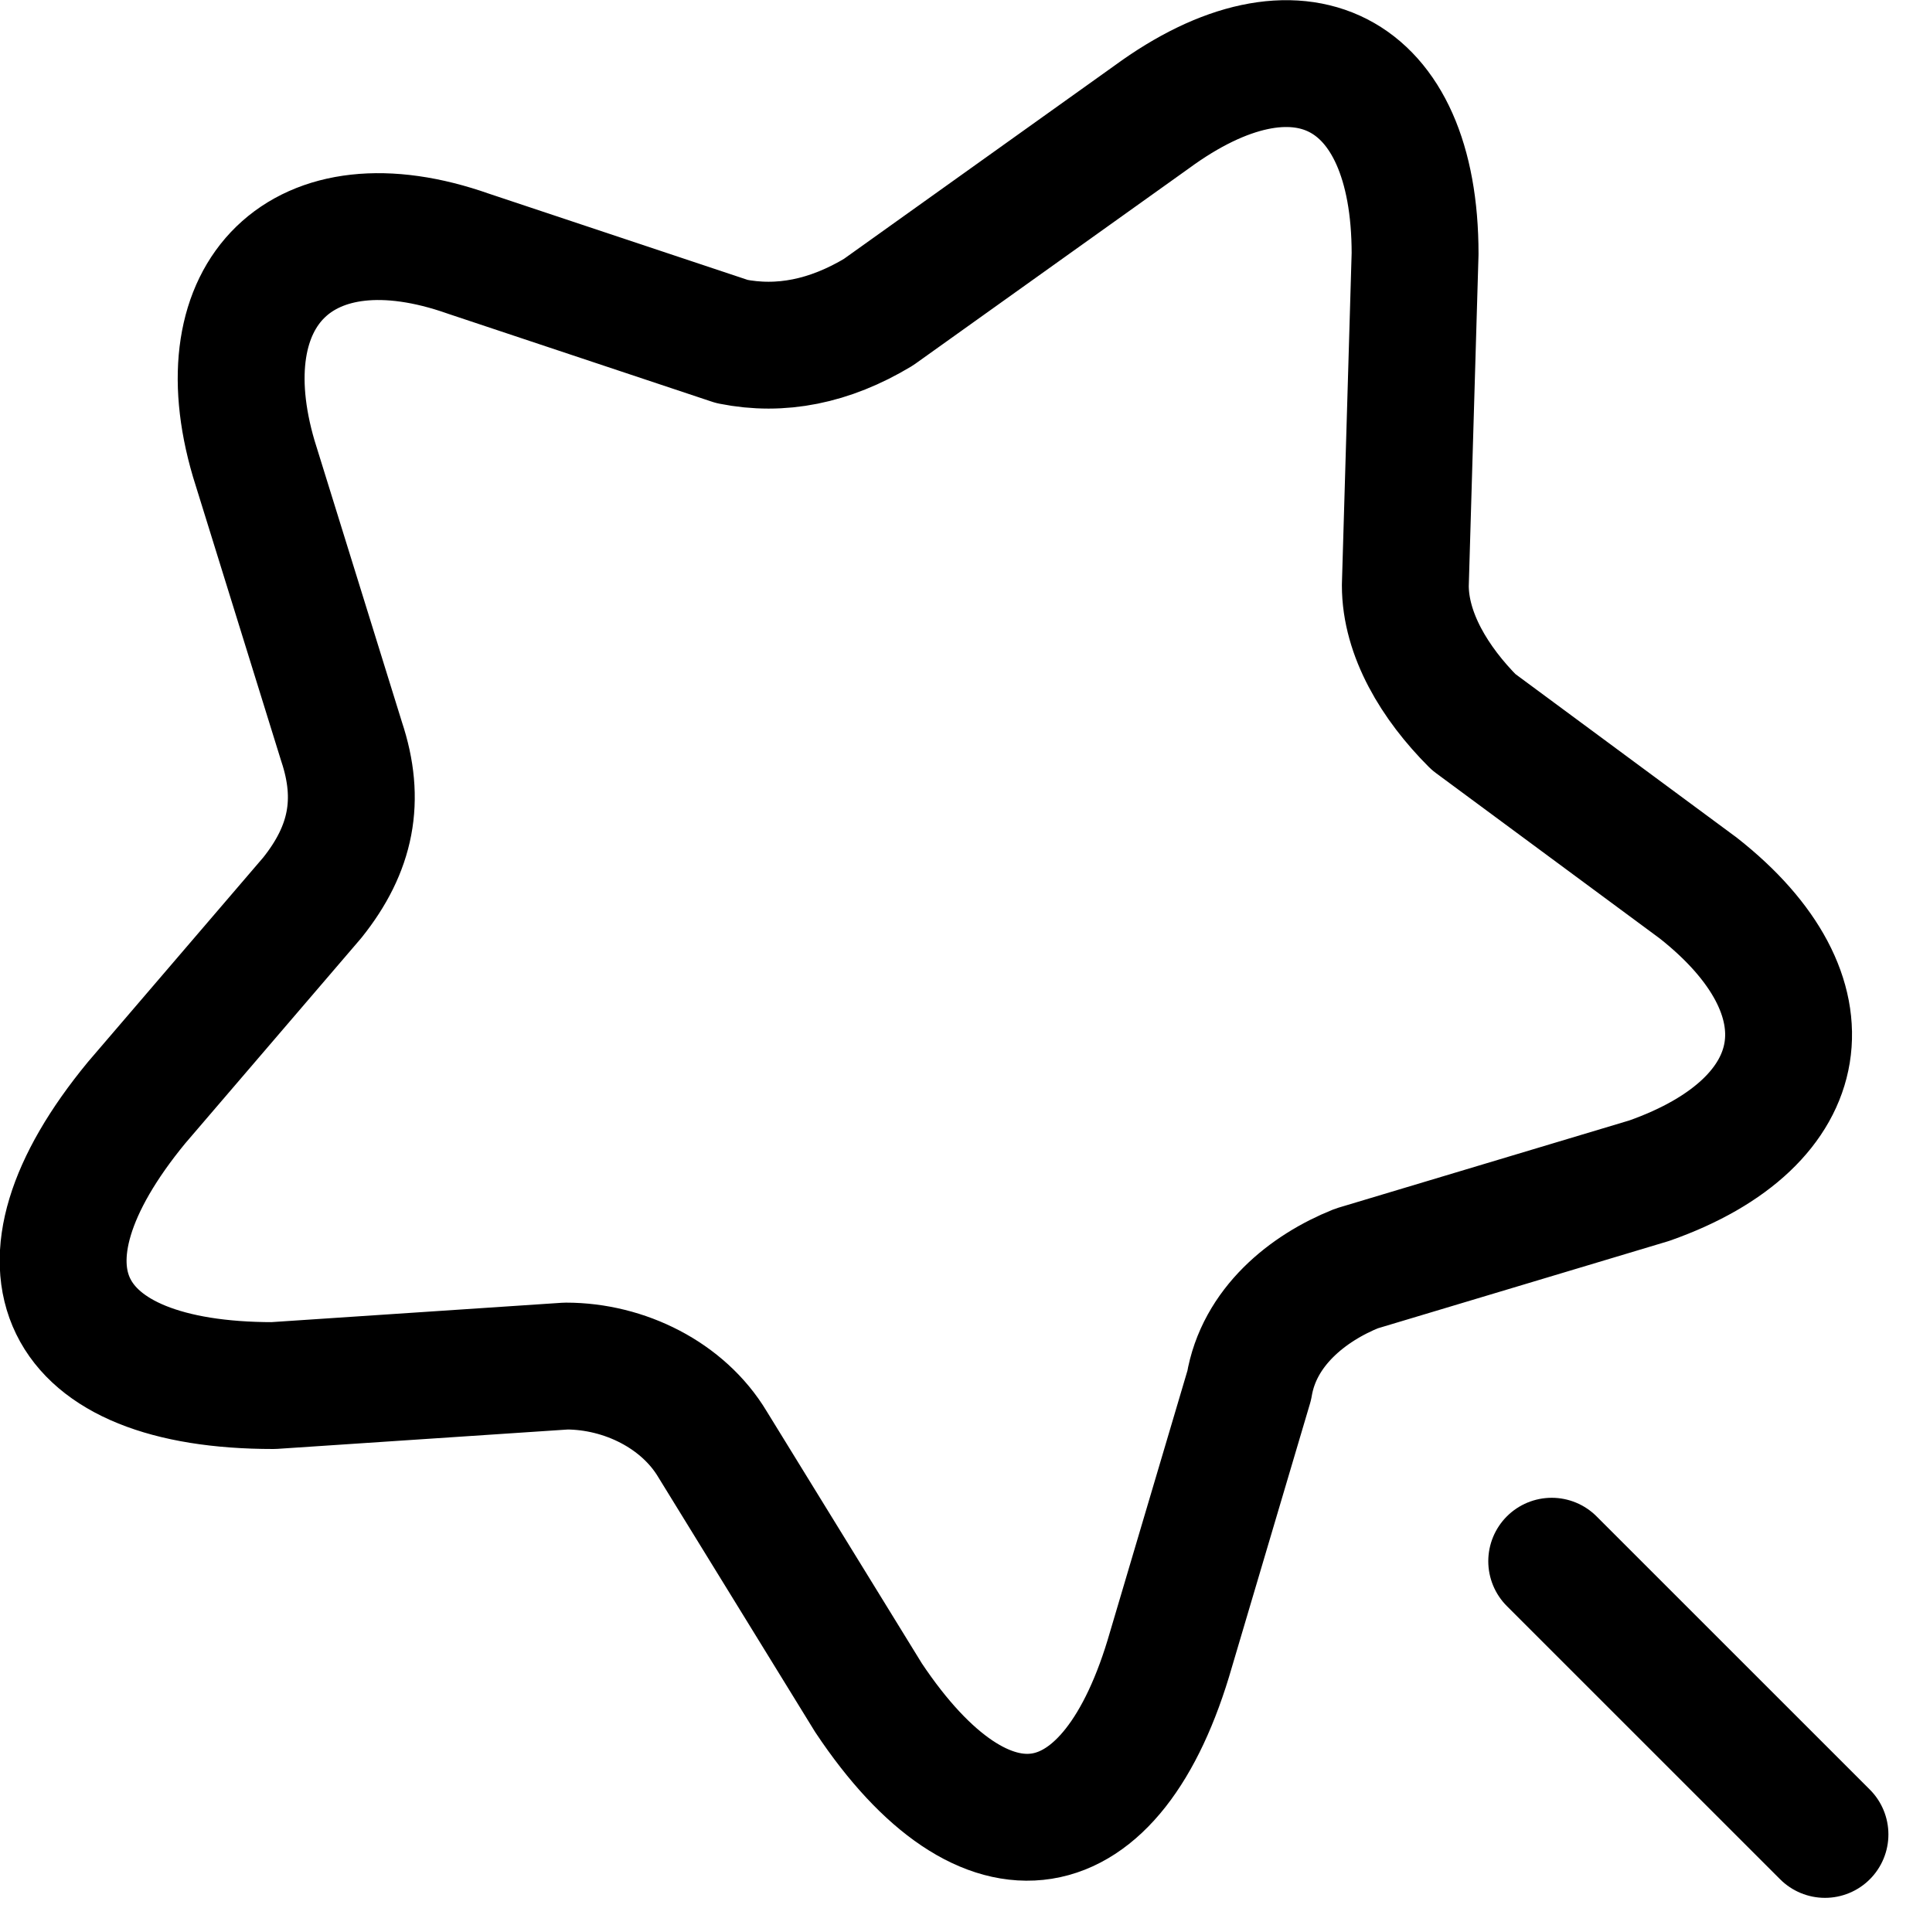
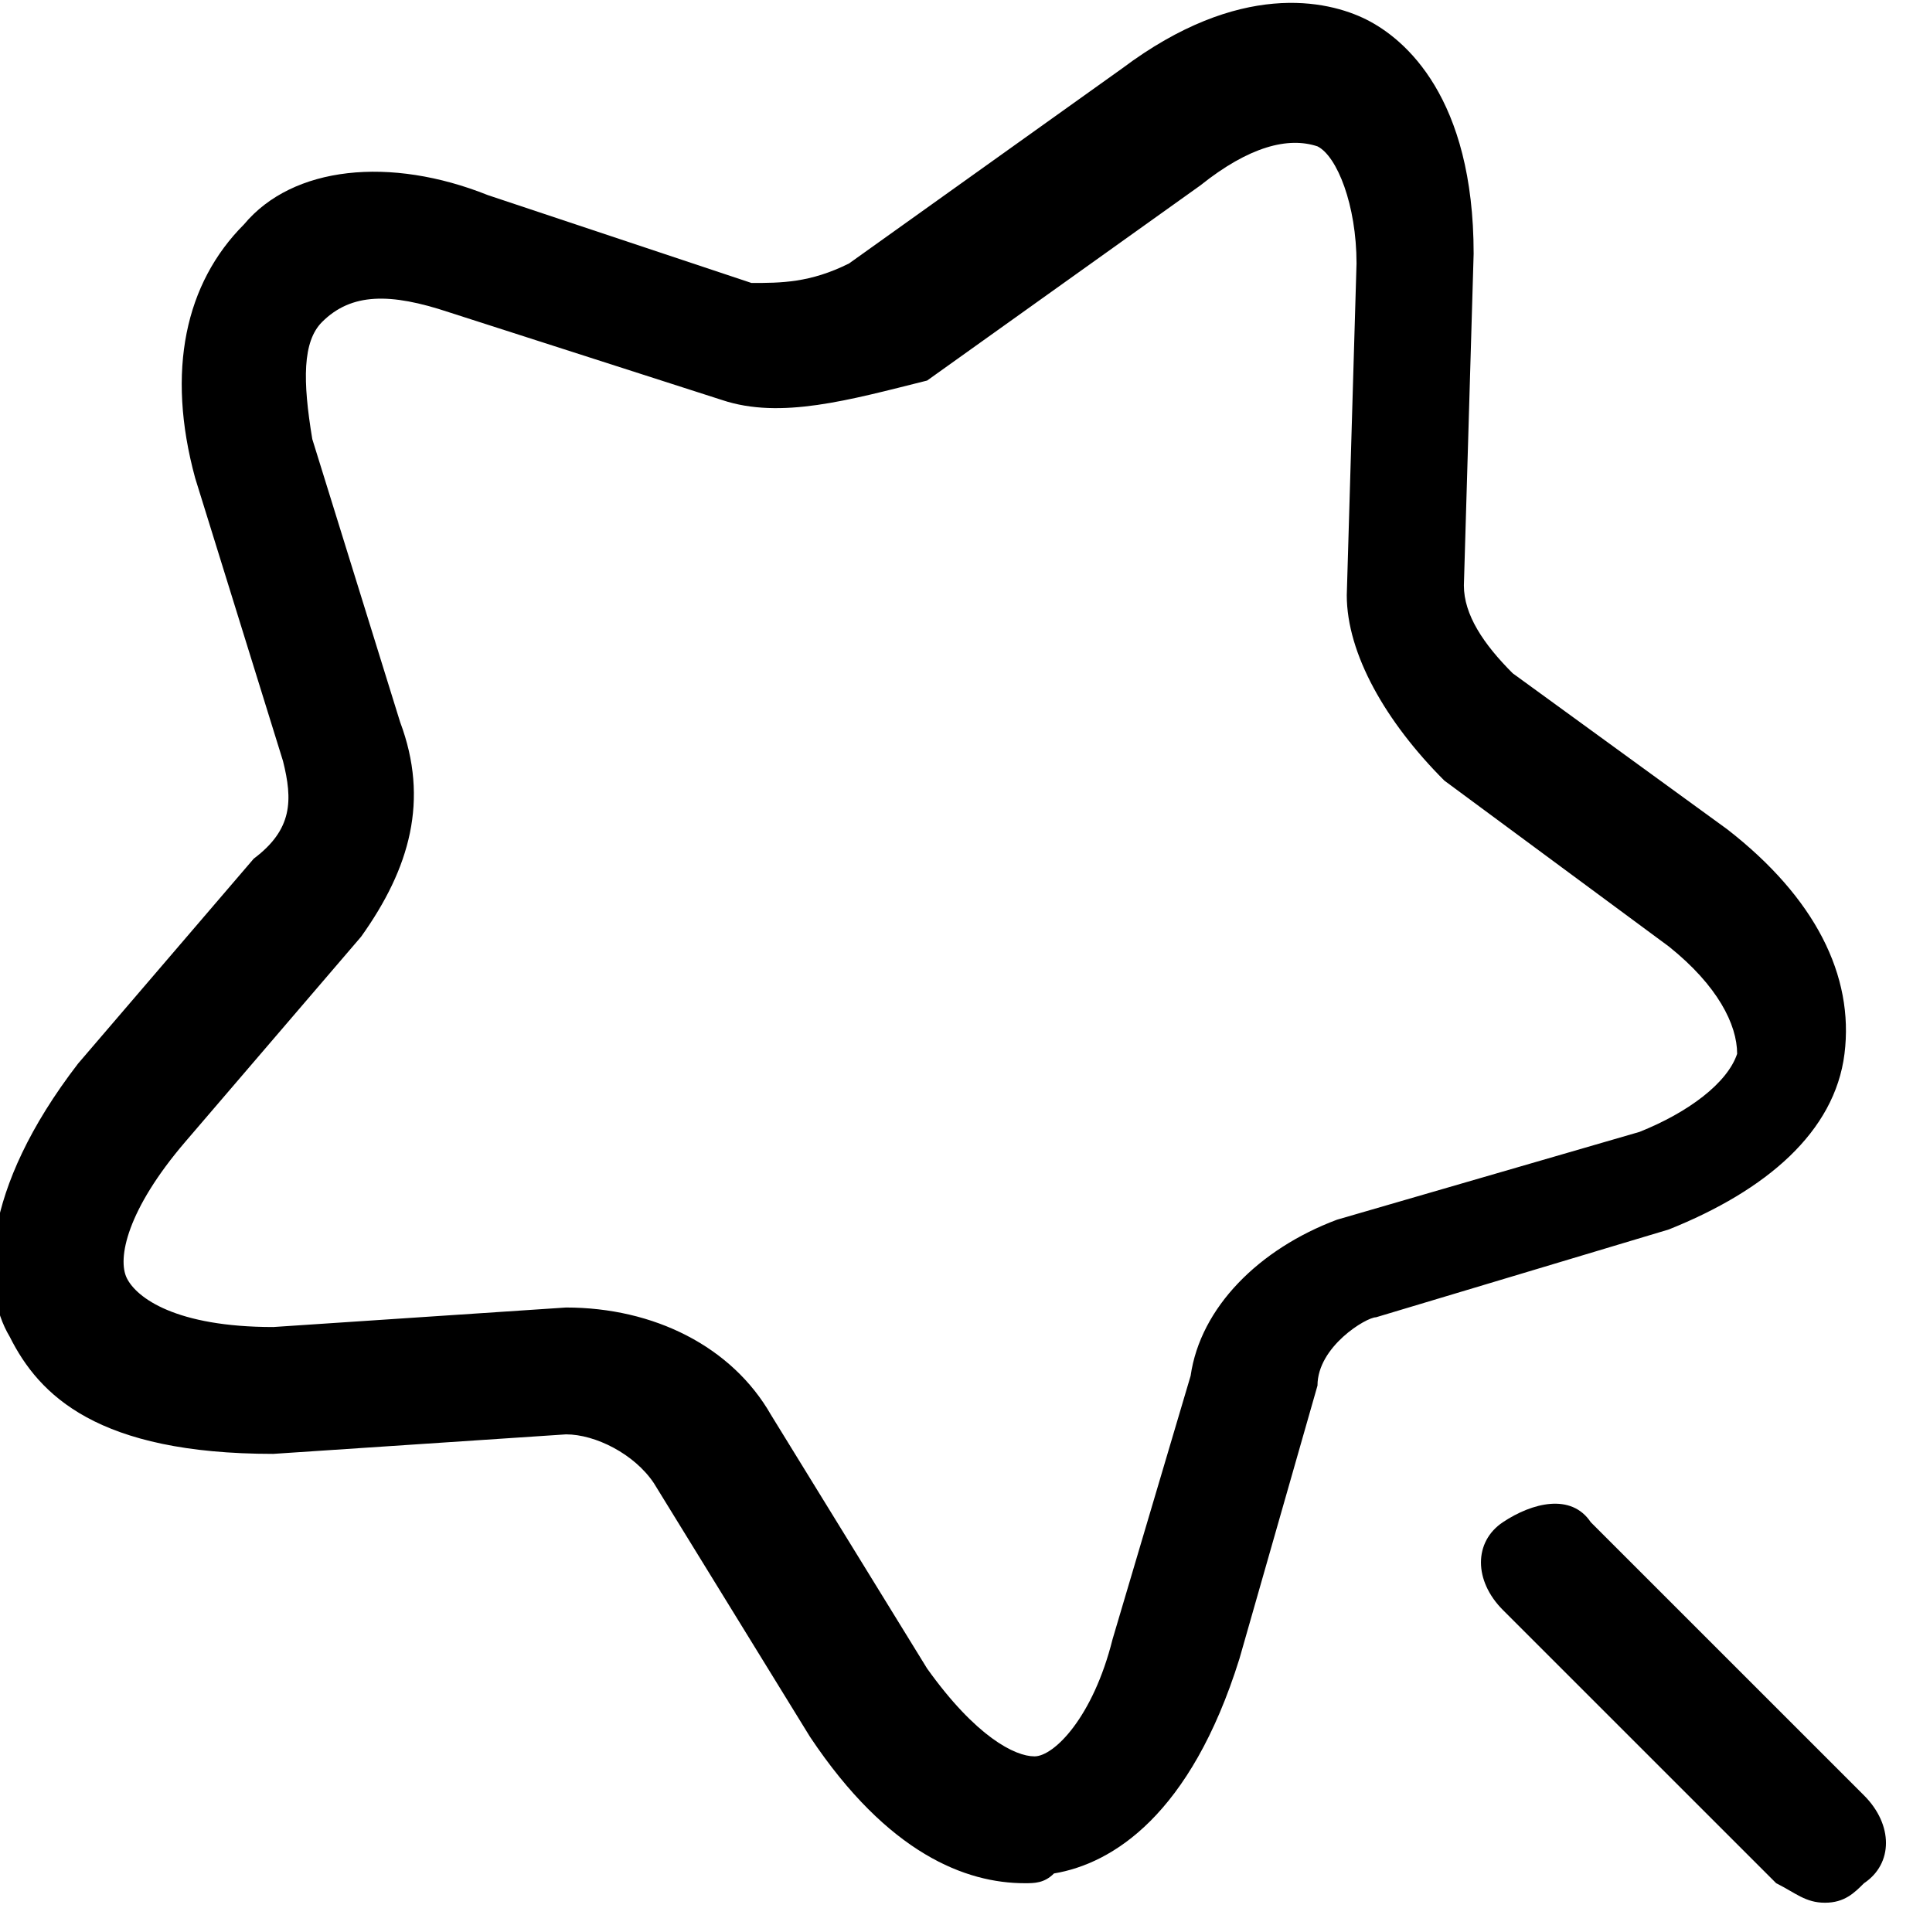
<svg xmlns="http://www.w3.org/2000/svg" version="1.1" id="Слой_1" x="0px" y="0px" viewBox="0 0 19.6 19.8" style="enable-background:new 0 0 19.6 19.8;" xml:space="preserve">
-   <style type="text/css">
- 	.st0{fill:none;stroke:#000000;stroke-width:1.3;stroke-linecap:round;stroke-linejoin:round;}
- </style>
-   <path id="Контур_639" class="st0" d="M14.5,2.6l-0.1,3.4c0,0.5,0.3,1,0.7,1.4l2.3,1.7c1.4,1.1,1.2,2.4-0.5,3L13.9,13  c-0.5,0.2-1,0.6-1.1,1.2L12,16.9c-0.6,2.1-1.9,2.3-3.1,0.5l-1.6-2.6C7,14.3,6.4,14,5.8,14l-3,0.2C0.6,14.2,0,13,1.4,11.3l1.8-2.1  c0.4-0.5,0.5-1,0.3-1.6L2.6,4.7C2.1,3,3.1,2,4.8,2.6l2.7,0.9C8,3.6,8.5,3.5,9,3.2l2.8-2C13.3,0.1,14.5,0.7,14.5,2.6z" />
-   <path id="Контур_640" class="st0" d="M18.7,18.8l-2.8-2.8" />
+   <path d="M10.5,19.3c-0.6,0-1.4-0.3-2.2-1.5l-1.6-2.6c-0.2-0.3-0.6-0.5-0.9-0.5l-3,0.2c0,0,0,0,0,0c-1.8,0-2.4-0.6-2.7-1.2  c-0.3-0.5-0.3-1.5,0.7-2.8l1.8-2.1C3,8.5,3,8.2,2.9,7.8L2,4.9c-0.3-1.1-0.1-2,0.5-2.6C3,1.7,4,1.6,5,2l2.7,0.9c0.3,0,0.6,0,1-0.2  l2.8-2C12.7-0.2,13.6,0,14,0.2c0.4,0.2,1.1,0.8,1.1,2.4c0,0,0,0,0,0L15,6c0,0.3,0.2,0.6,0.5,0.9l2.2,1.6c0.9,0.7,1.3,1.5,1.2,2.3  c-0.1,0.8-0.8,1.4-1.8,1.8l-3,0.9c-0.1,0-0.6,0.3-0.6,0.7l-0.8,2.8c-0.5,1.6-1.3,2.1-1.9,2.2C10.7,19.3,10.6,19.3,10.5,19.3z   M5.8,13.4c0.9,0,1.7,0.4,2.1,1.1l1.6,2.6c0.5,0.7,0.9,0.9,1.1,0.9c0.2,0,0.6-0.4,0.8-1.2l0.8-2.7c0.1-0.7,0.7-1.3,1.5-1.6l3.1-0.9  c0.5-0.2,0.9-0.5,1-0.8c0-0.3-0.2-0.7-0.7-1.1l-2.3-1.7c-0.6-0.6-1-1.3-1-1.9l0.1-3.4c0-0.6-0.2-1.1-0.4-1.2c-0.3-0.1-0.7,0-1.2,0.4  l-2.8,2C8.7,4.1,8,4.3,7.4,4.1L4.6,3.2C4,3,3.6,3,3.3,3.3C3.1,3.5,3.1,3.9,3.2,4.5l0.9,2.9c0.3,0.8,0.1,1.5-0.4,2.2l-1.8,2.1  c-0.6,0.7-0.7,1.2-0.6,1.4c0.1,0.2,0.5,0.5,1.5,0.5L5.8,13.4C5.8,13.4,5.8,13.4,5.8,13.4z M14.5,2.6L14.5,2.6L14.5,2.6z" />
+   <path d="M18.7,19.5c-0.2,0-0.3-0.1-0.5-0.2l-2.8-2.8c-0.3-0.3-0.3-0.7,0-0.9s0.7-0.3,0.9,0l2.8,2.8c0.3,0.3,0.3,0.7,0,0.9  C19,19.4,18.9,19.5,18.7,19.5z" />
</svg>
